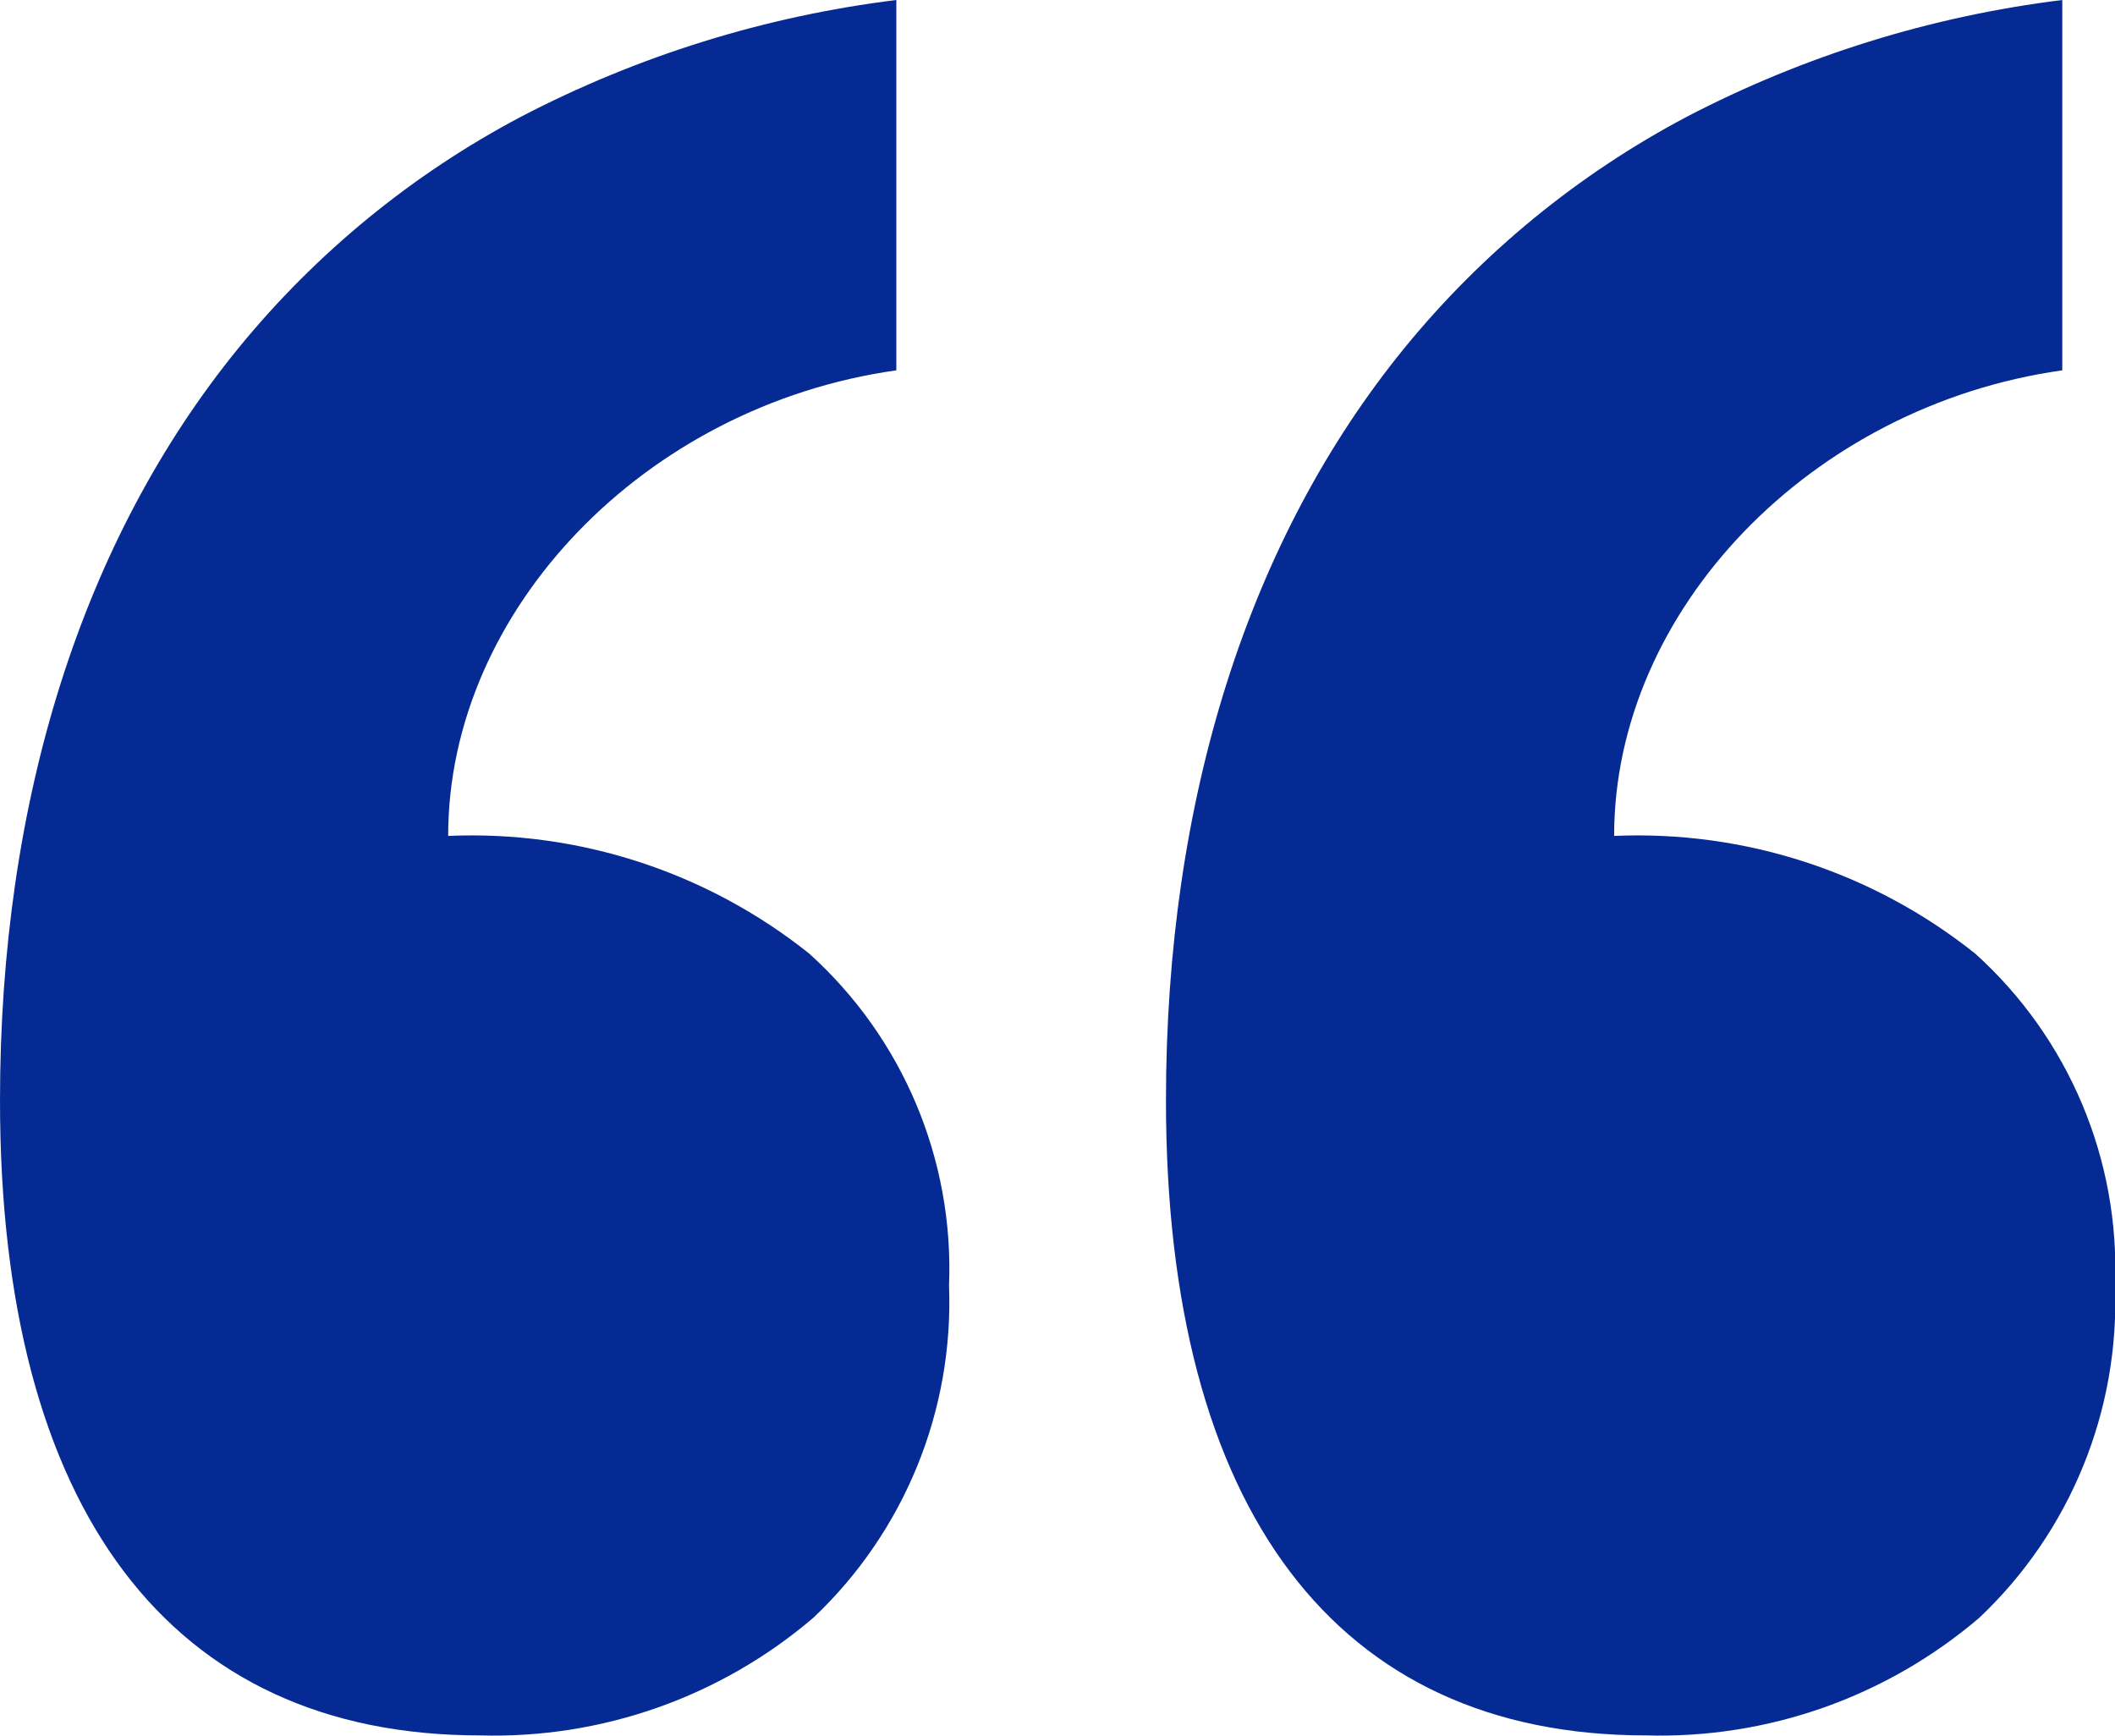
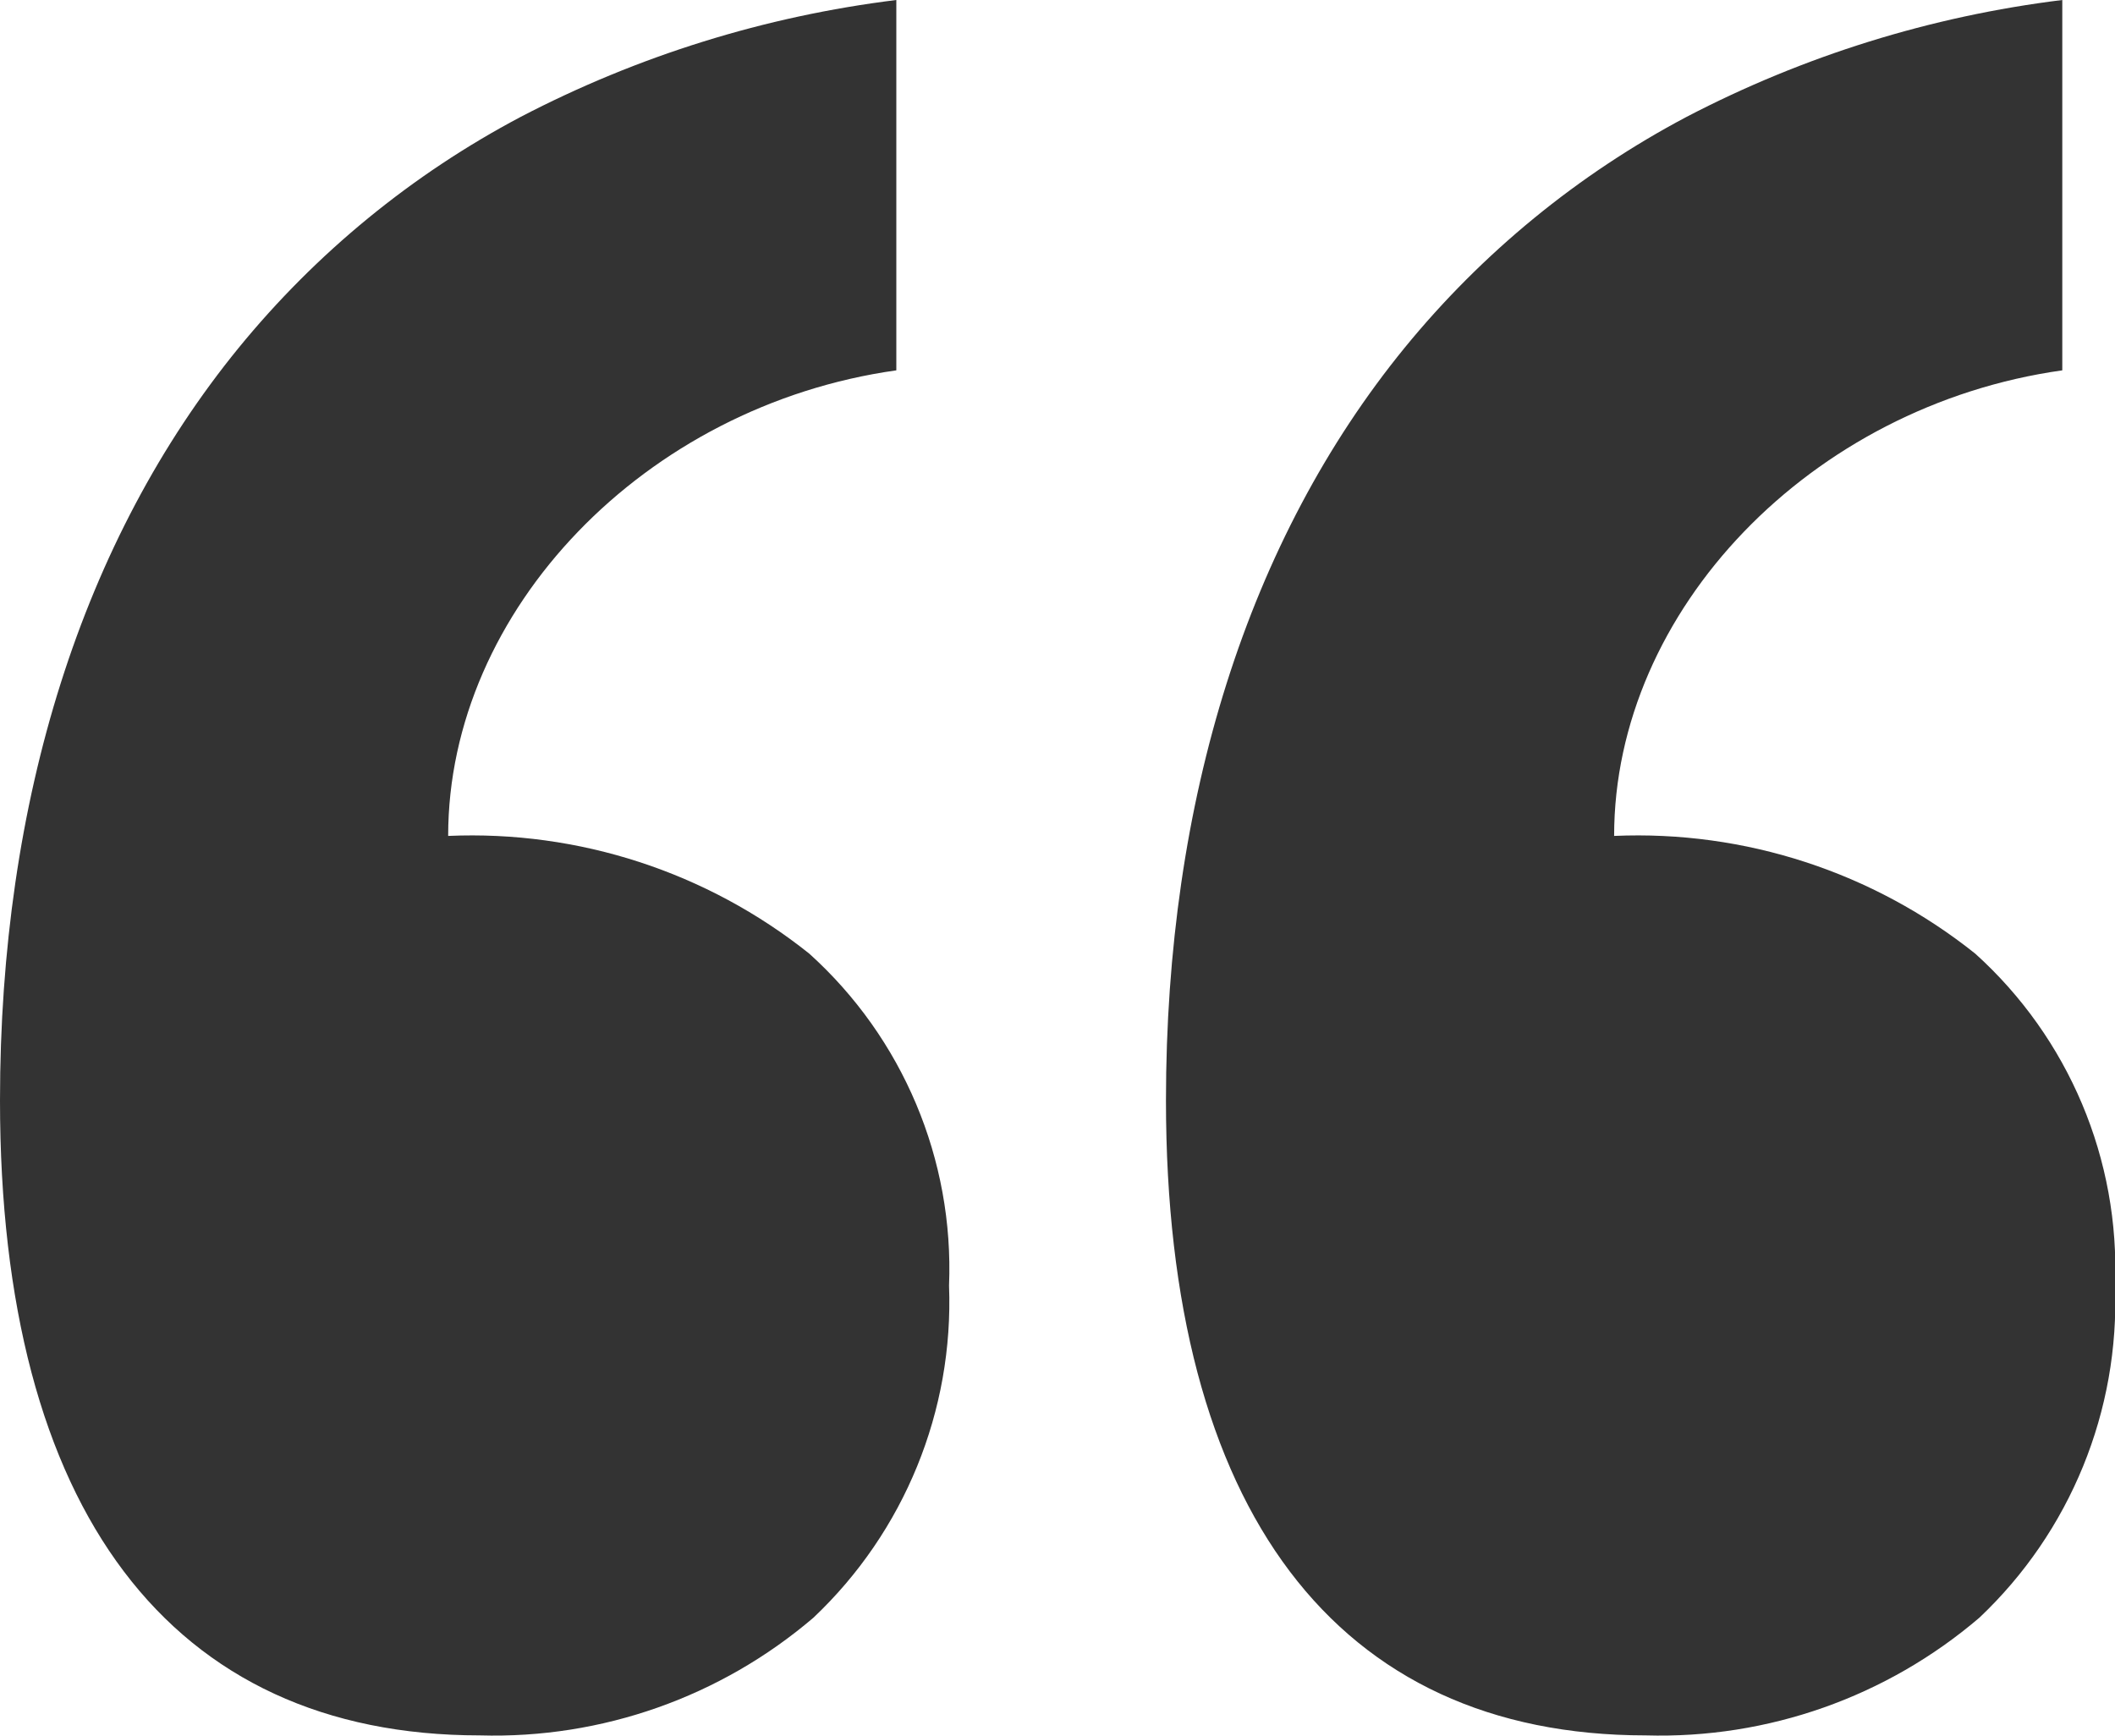
- <svg xmlns="http://www.w3.org/2000/svg" width="39" height="32" viewBox="0 0 39 32">
-   <path id="_" data-name="“" d="M30.347,32C24.642,32,21.5,27.842,21.5,20.292c0-5.549,1.521-10.348,4.4-13.878a16.932,16.932,0,0,1,5.2-4.259A20.38,20.38,0,0,1,38.028,0V6.829c-4.634.651-8.264,4.422-8.264,8.585a9.973,9.973,0,0,1,6.659,2.171A7.82,7.82,0,0,1,39,23.707a8.006,8.006,0,0,1-2.5,6.122A9.063,9.063,0,0,1,30.347,32Zm-21.5,0C3.142,32,0,27.842,0,20.292,0,14.743,1.521,9.945,4.4,6.415A16.933,16.933,0,0,1,9.6,2.156,20.379,20.379,0,0,1,16.528,0V6.829c-4.634.651-8.264,4.422-8.264,8.585a9.973,9.973,0,0,1,6.659,2.171A7.82,7.82,0,0,1,17.5,23.707,8.006,8.006,0,0,1,15,29.829,9.063,9.063,0,0,1,8.847,32Z" fill="#052a94" />
+ <svg xmlns="http://www.w3.org/2000/svg" width="78" height="64" viewBox="0 0 39 32">
+   <path id="_" data-name="“" d="M30.347,32C24.642,32,21.5,27.842,21.5,20.292c0-5.549,1.521-10.348,4.4-13.878a16.932,16.932,0,0,1,5.2-4.259A20.38,20.38,0,0,1,38.028,0V6.829c-4.634.651-8.264,4.422-8.264,8.585a9.973,9.973,0,0,1,6.659,2.171A7.82,7.82,0,0,1,39,23.707a8.006,8.006,0,0,1-2.5,6.122A9.063,9.063,0,0,1,30.347,32Zm-21.5,0C3.142,32,0,27.842,0,20.292,0,14.743,1.521,9.945,4.4,6.415A16.933,16.933,0,0,1,9.6,2.156,20.379,20.379,0,0,1,16.528,0V6.829c-4.634.651-8.264,4.422-8.264,8.585a9.973,9.973,0,0,1,6.659,2.171A7.82,7.82,0,0,1,17.5,23.707,8.006,8.006,0,0,1,15,29.829,9.063,9.063,0,0,1,8.847,32Z" fill="#333333" />
</svg>
